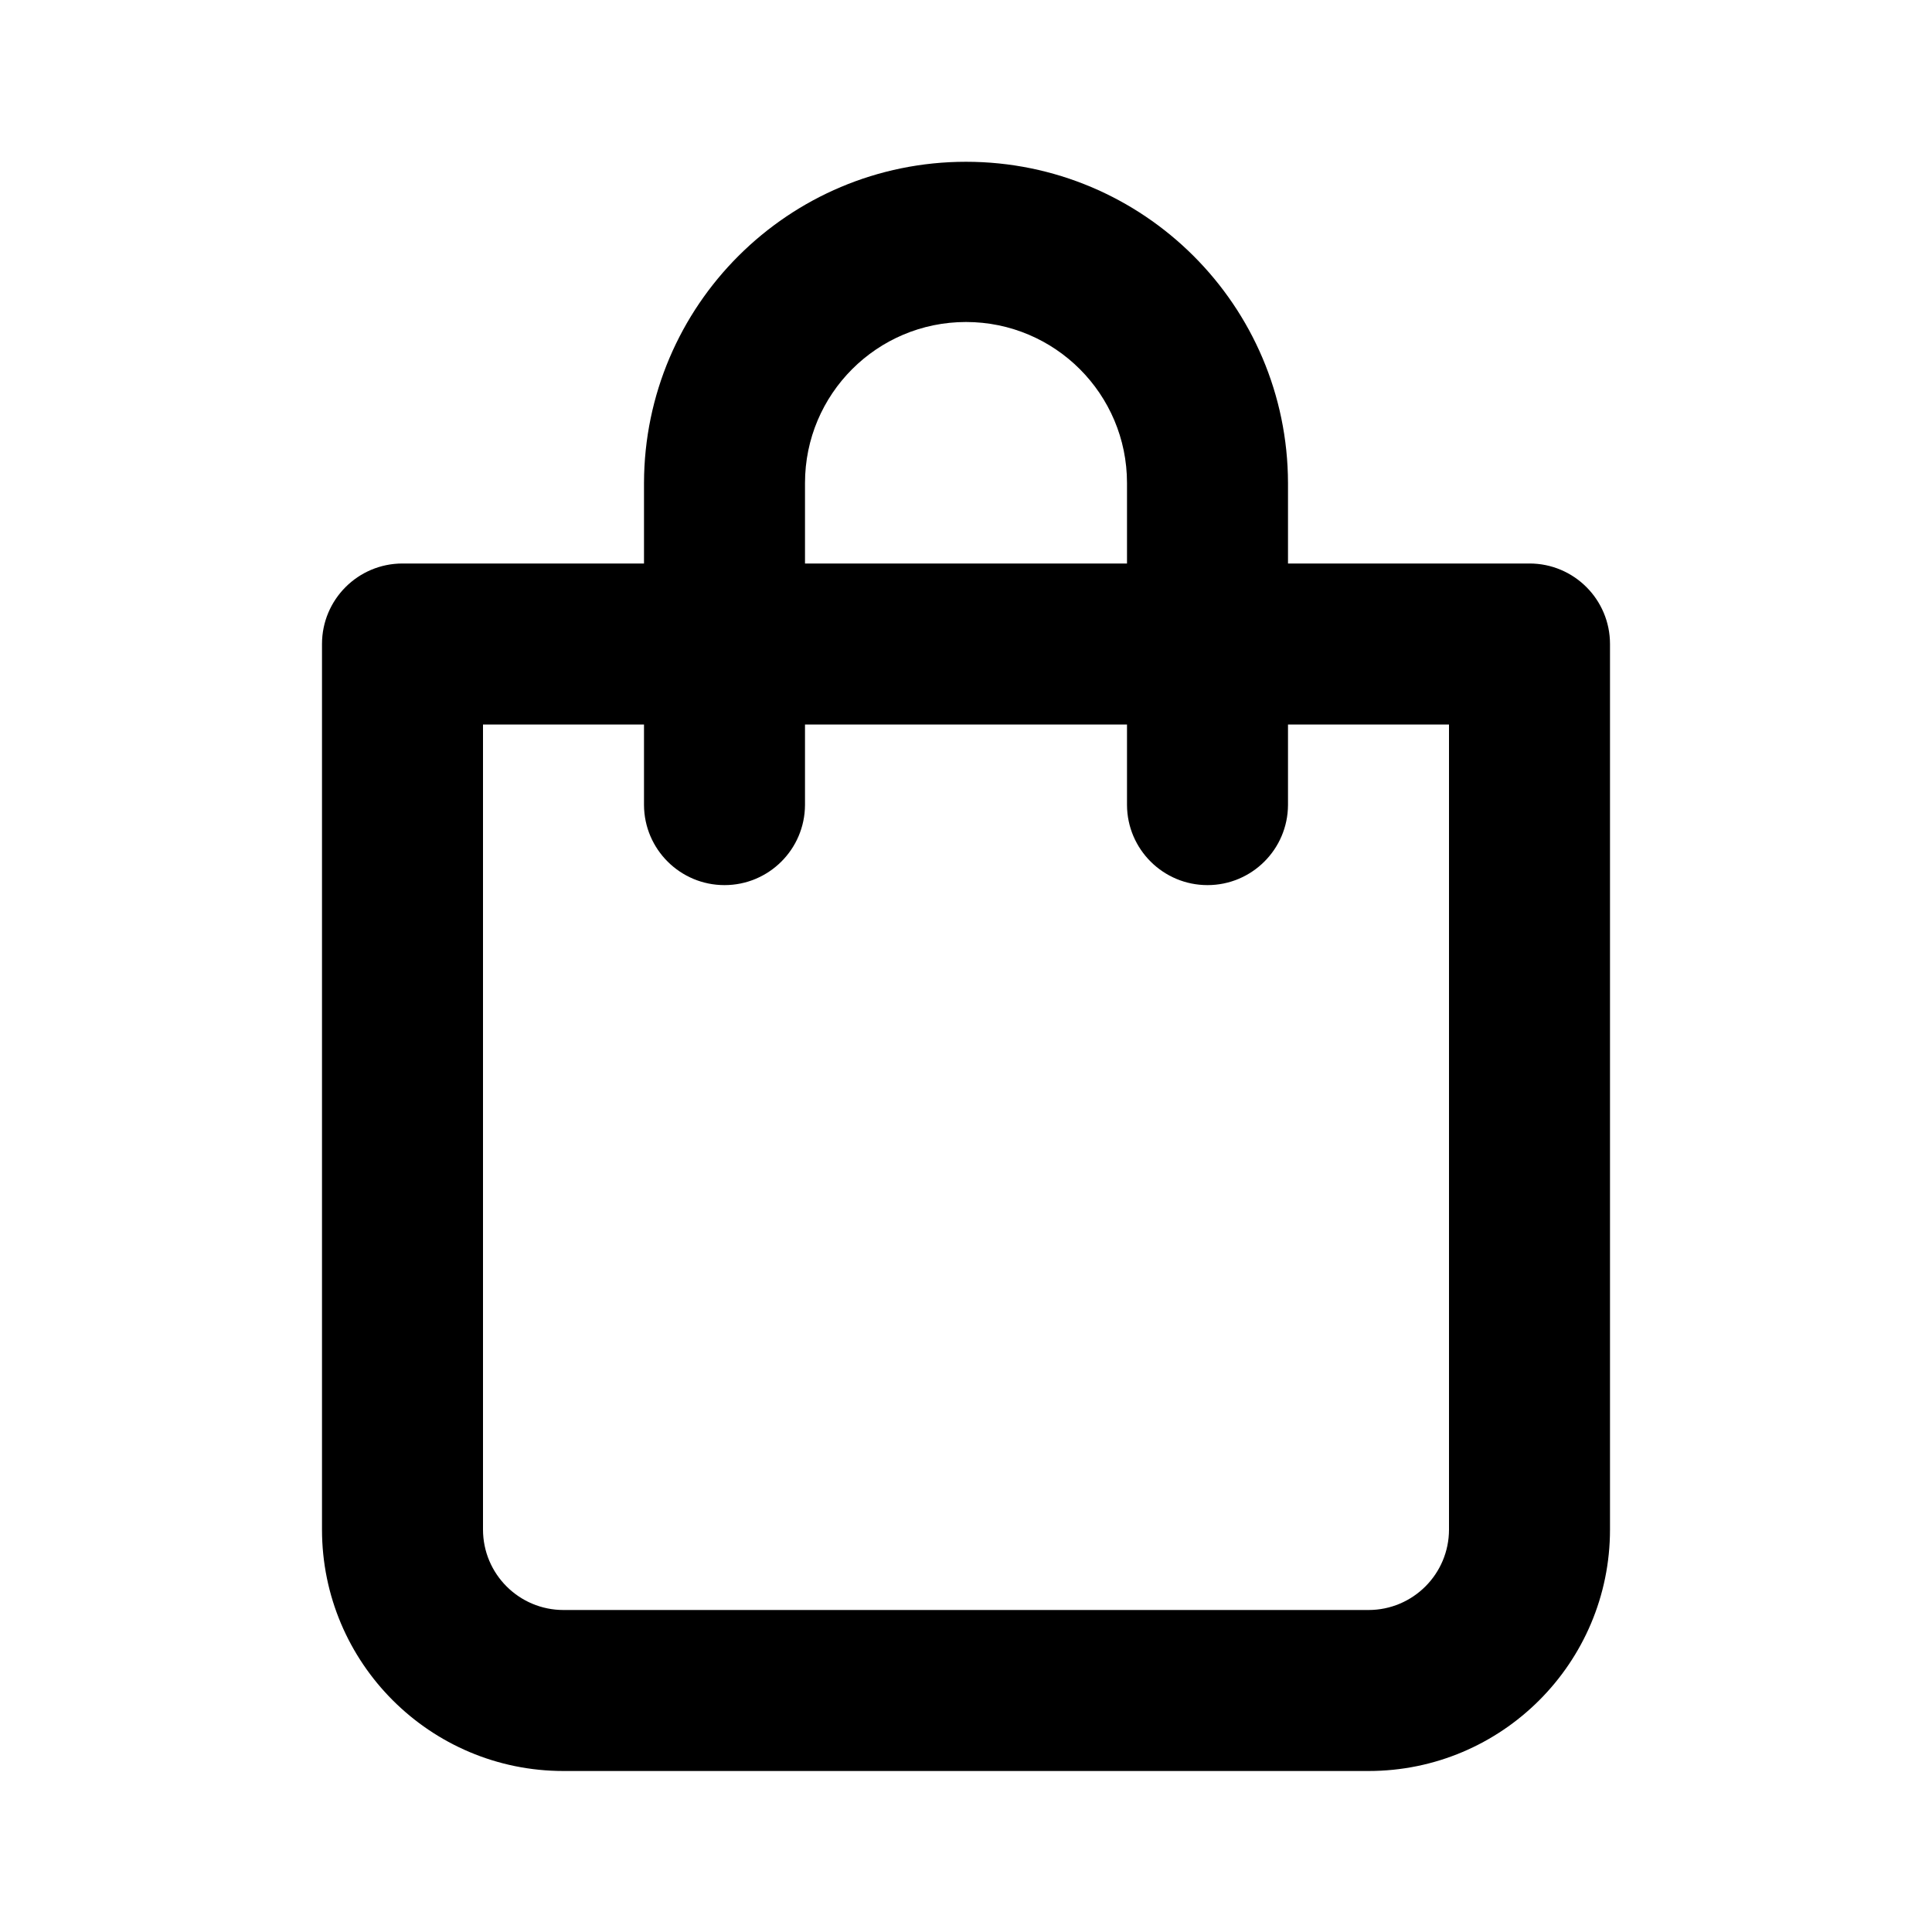
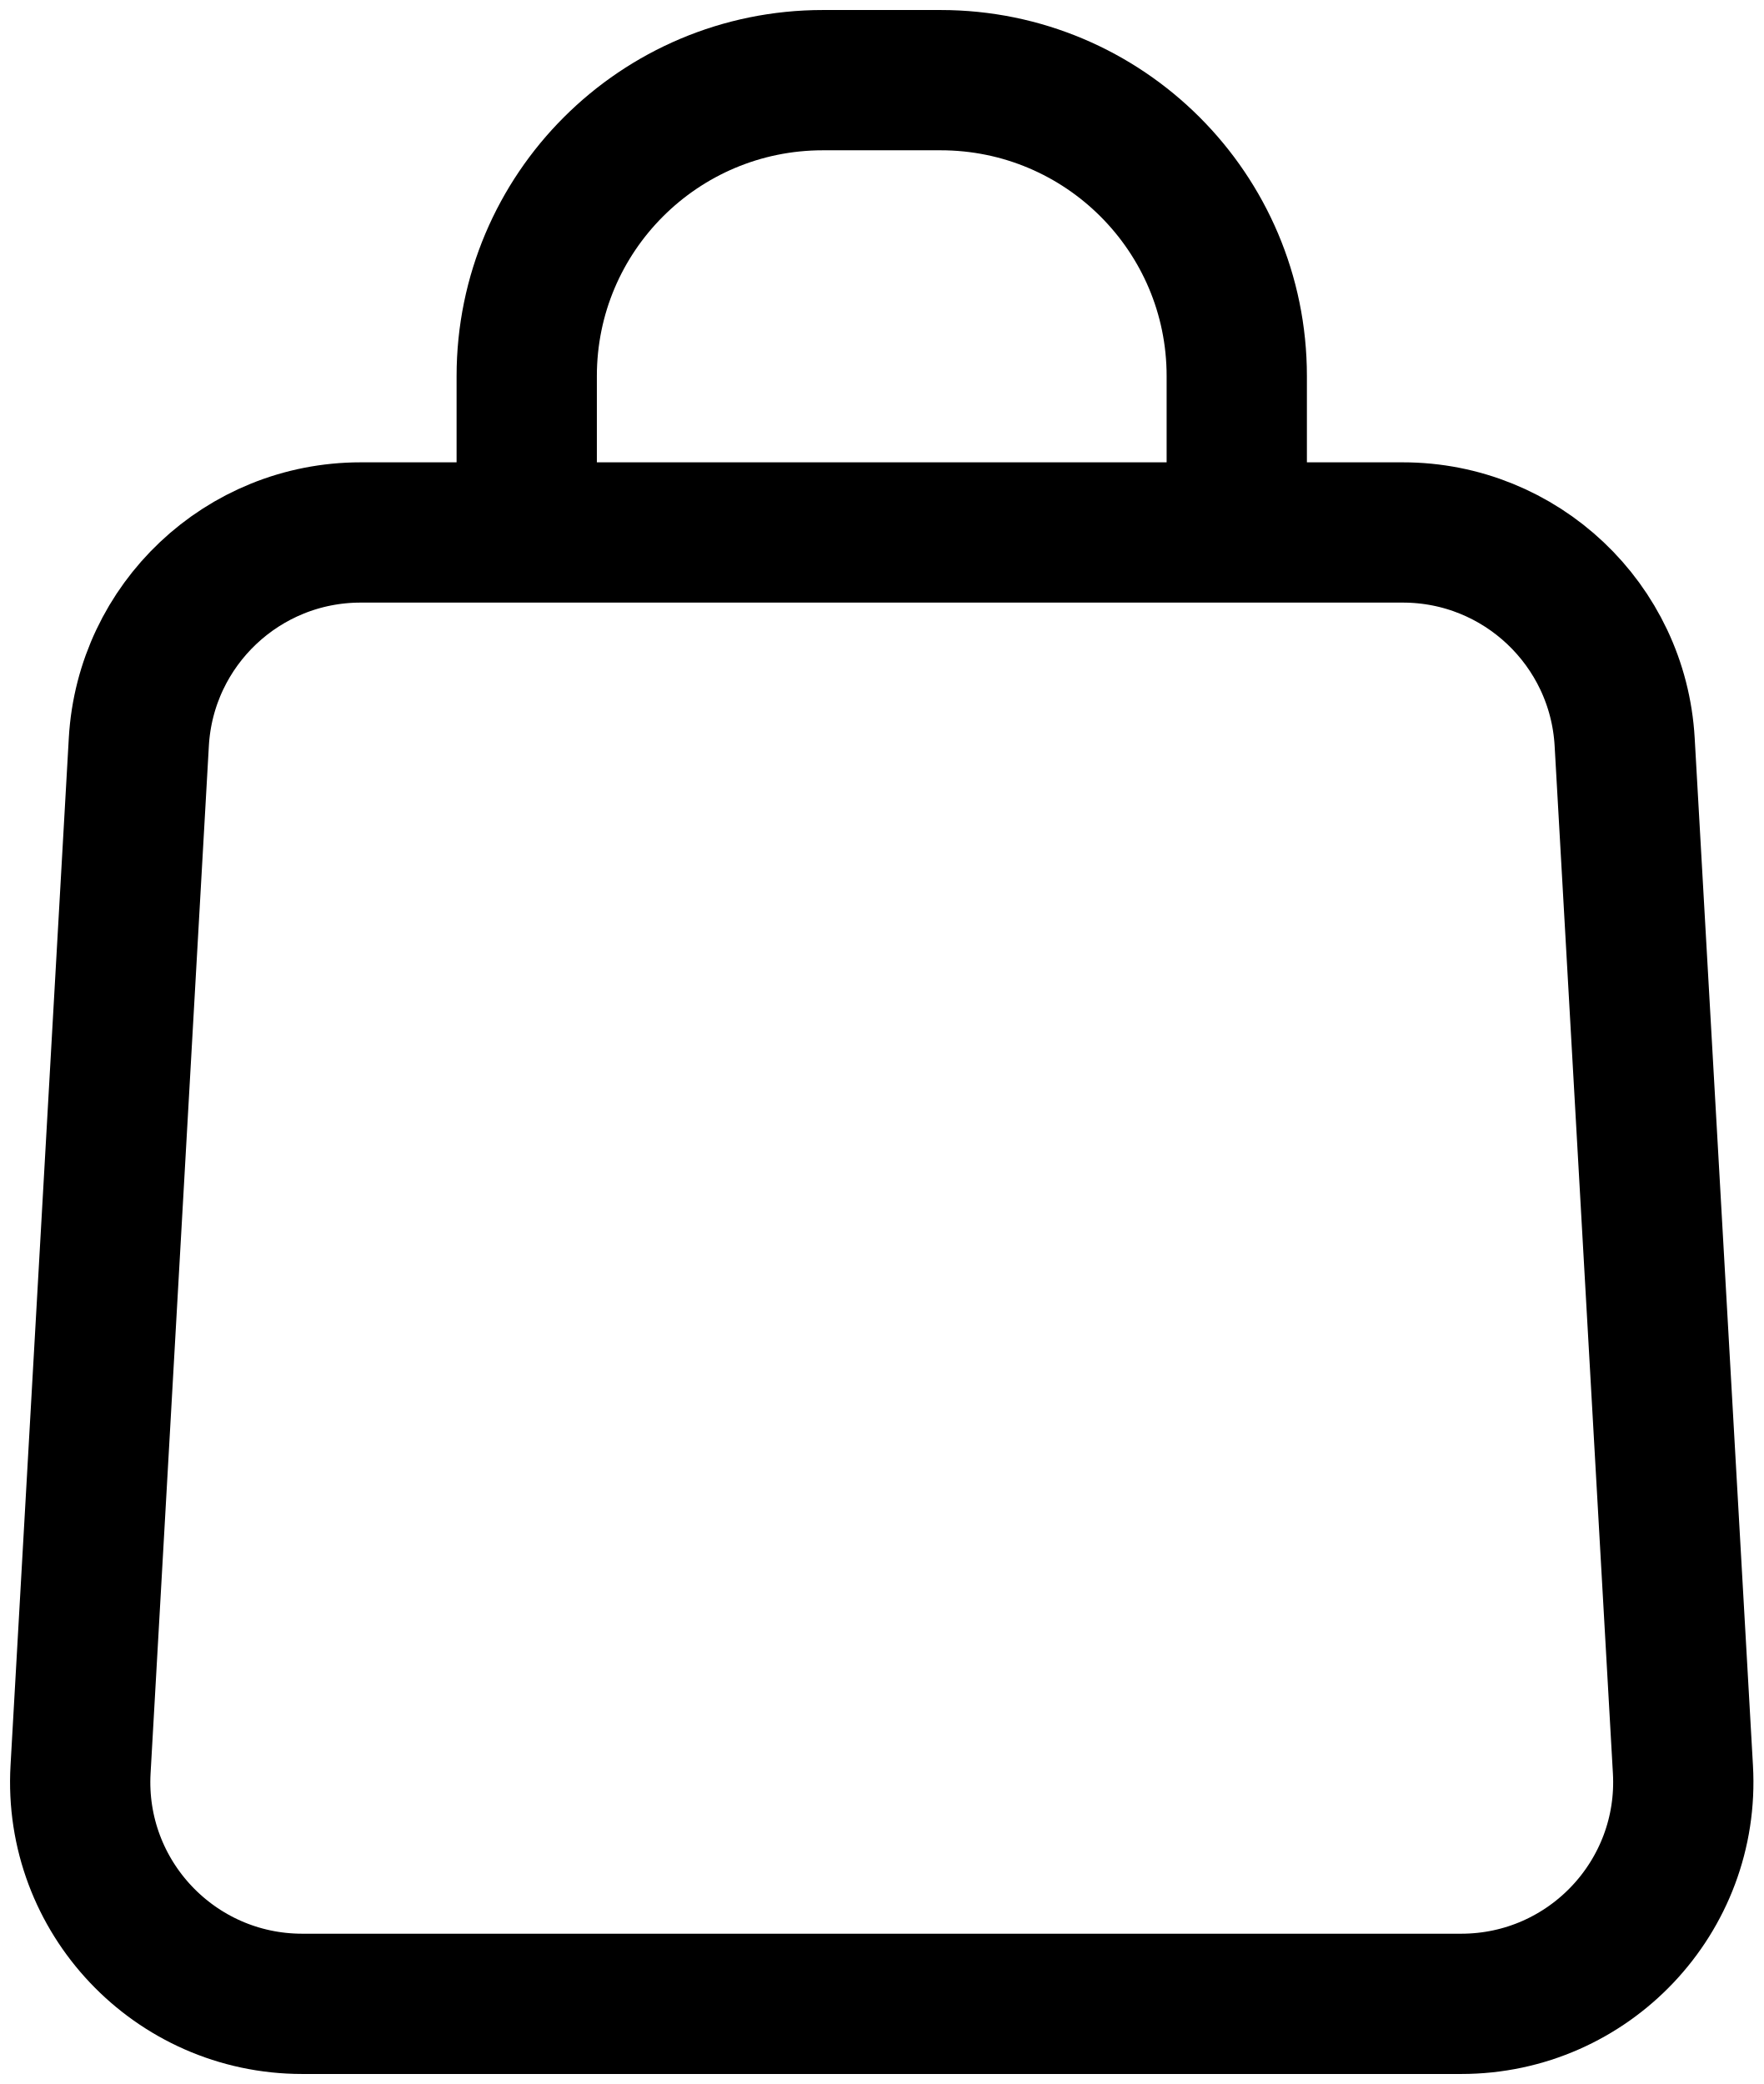
- <svg xmlns="http://www.w3.org/2000/svg" class="svg-icon" style="width: 1em; height: 1em;vertical-align: middle;fill: currentColor;overflow: hidden;" viewBox="0 0 1024 1024" version="1.1">
-   <path d="M810.667 298.667h-128V256a170.667 170.667 0 0 0-341.333 0v42.667H213.333a42.667 42.667 0 0 0-42.667 42.667v469.333a128 128 0 0 0 128 128h426.667a128 128 0 0 0 128-128V341.333a42.667 42.667 0 0 0-42.667-42.667z m-384-42.667a85.333 85.333 0 0 1 170.667 0v42.667h-170.667z m341.333 554.667a42.667 42.667 0 0 1-42.667 42.667H298.667a42.667 42.667 0 0 1-42.667-42.667V384h85.333v42.667a42.667 42.667 0 0 0 85.333 0V384h170.667v42.667a42.667 42.667 0 0 0 85.333 0V384h85.333z" />
+ <svg xmlns="http://www.w3.org/2000/svg" aria-hidden="true" focusable="false" role="presentation" width="22" height="26" viewBox="0 0 22 26" fill="none">
+   <path d="M6.571 6.643H4.499C3.03 6.643 1.816 7.79 1.732 9.256L1.005 22.074C0.914 23.663 2.179 25 3.771 25H18.229C19.821 25 21.086 23.663 20.995 22.074L20.268 9.256C20.184 7.79 18.97 6.643 17.501 6.643H15.429M6.571 6.643H15.429M6.571 6.643V4.692C6.571 2.653 8.225 1 10.266 1H11.734C13.775 1 15.429 2.653 15.429 4.692V6.643" stroke="black" stroke-width="1.75" />
</svg>
